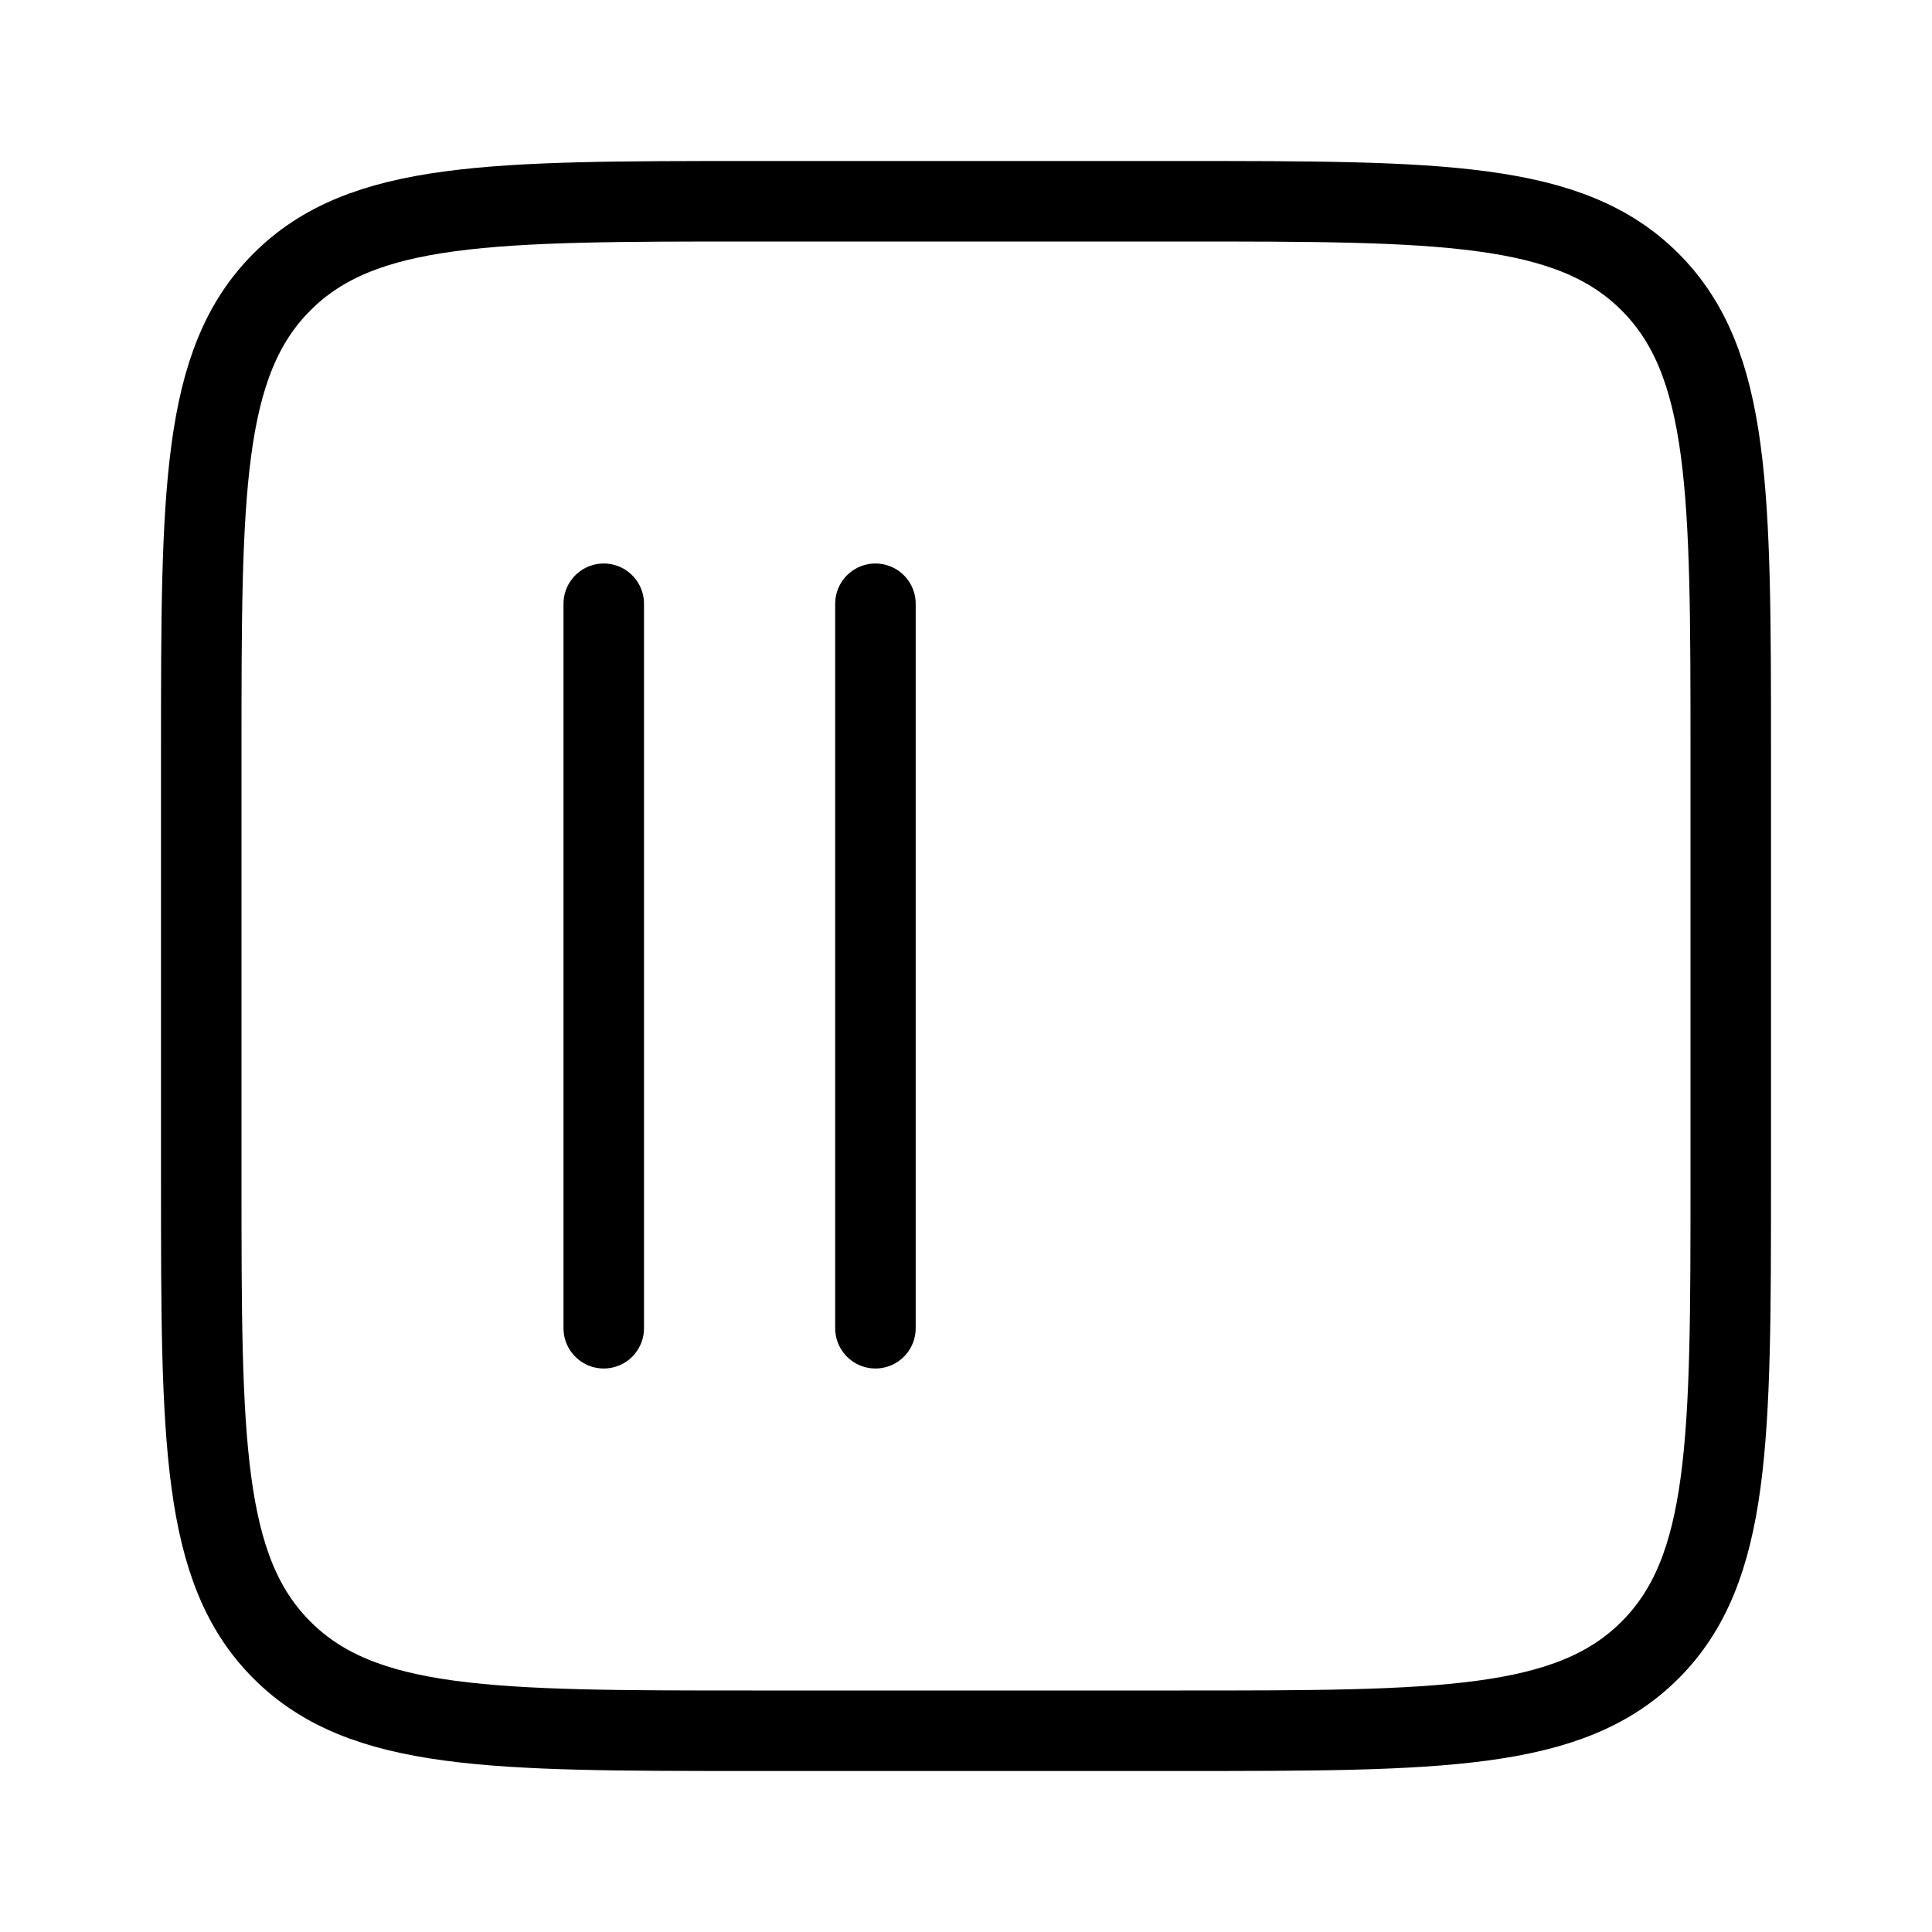
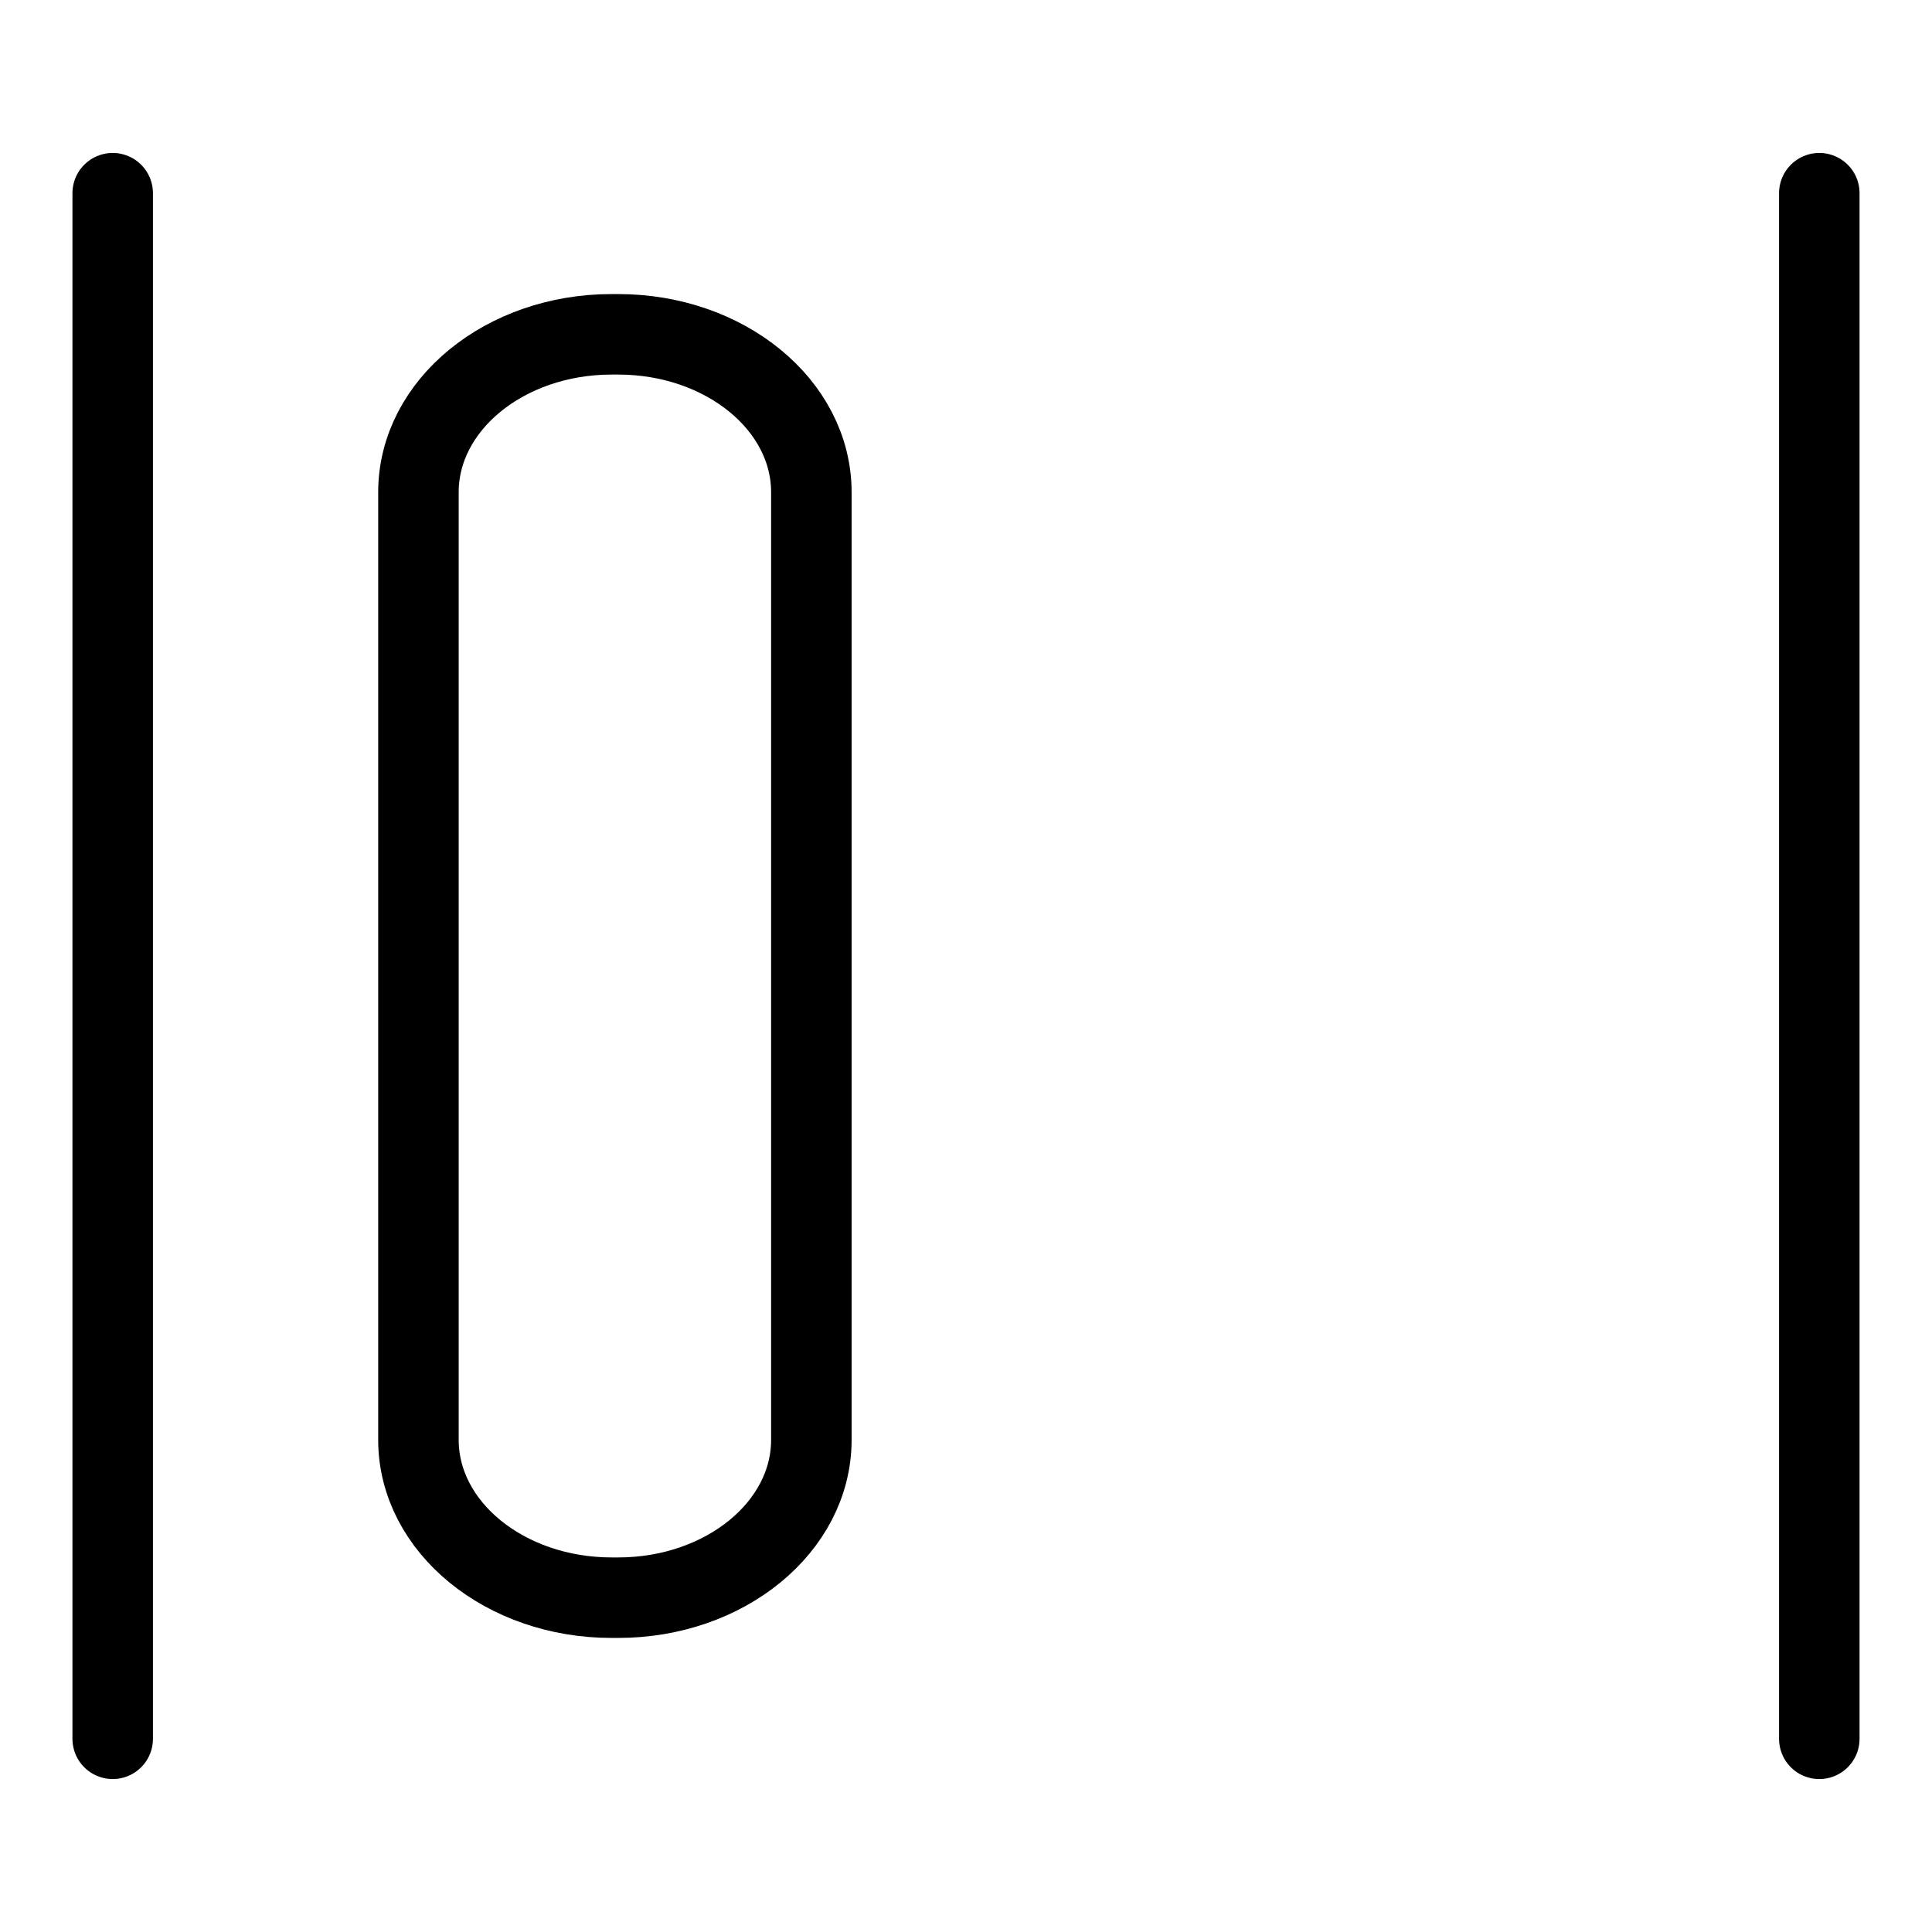
<svg xmlns="http://www.w3.org/2000/svg" width="24" height="24" viewBox="0 0 24 24" fill="none">
-   <path d="M2.5 9.347V14.653C2.5 17.881 2.5 19.495 3.502 20.497C4.503 21.5 6.115 21.5 9.339 21.5L14.661 21.5C17.885 21.5 19.497 21.5 20.498 20.497C21.5 19.495 21.5 17.881 21.5 14.653V9.347V9.347C21.5 6.119 21.5 4.505 20.498 3.503C19.497 2.5 17.885 2.5 14.661 2.5L9.339 2.5C6.115 2.5 4.503 2.5 3.502 3.503C2.5 4.505 2.5 6.119 2.5 9.347Z" stroke="currentColor" stroke-linecap="round" />
-   <path d="M7.5 7.5L7.5 16.5M10.875 7.5L10.875 16.5" stroke="currentColor" stroke-linecap="round" stroke-linejoin="round" />
+   <path d="M1.4 2.4L1.4 21.6" stroke="currentColor" stroke-linecap="round" stroke-linejoin="round" />
+   <path d="M7.679 4.153C9.005 4.153 10.079 5.031 10.079 6.115L10.079 17.886C10.079 18.969 9.005 19.847 7.679 19.847L7.598 19.847C6.273 19.847 5.198 18.969 5.198 17.886L5.198 6.115C5.198 5.031 6.273 4.153 7.598 4.153L7.679 4.153Z" stroke="currentColor" stroke-linecap="round" stroke-linejoin="round" />
+   <path d="M22.6 2.4L22.6 21.6" stroke="currentColor" stroke-linecap="round" stroke-linejoin="round" />
</svg>
